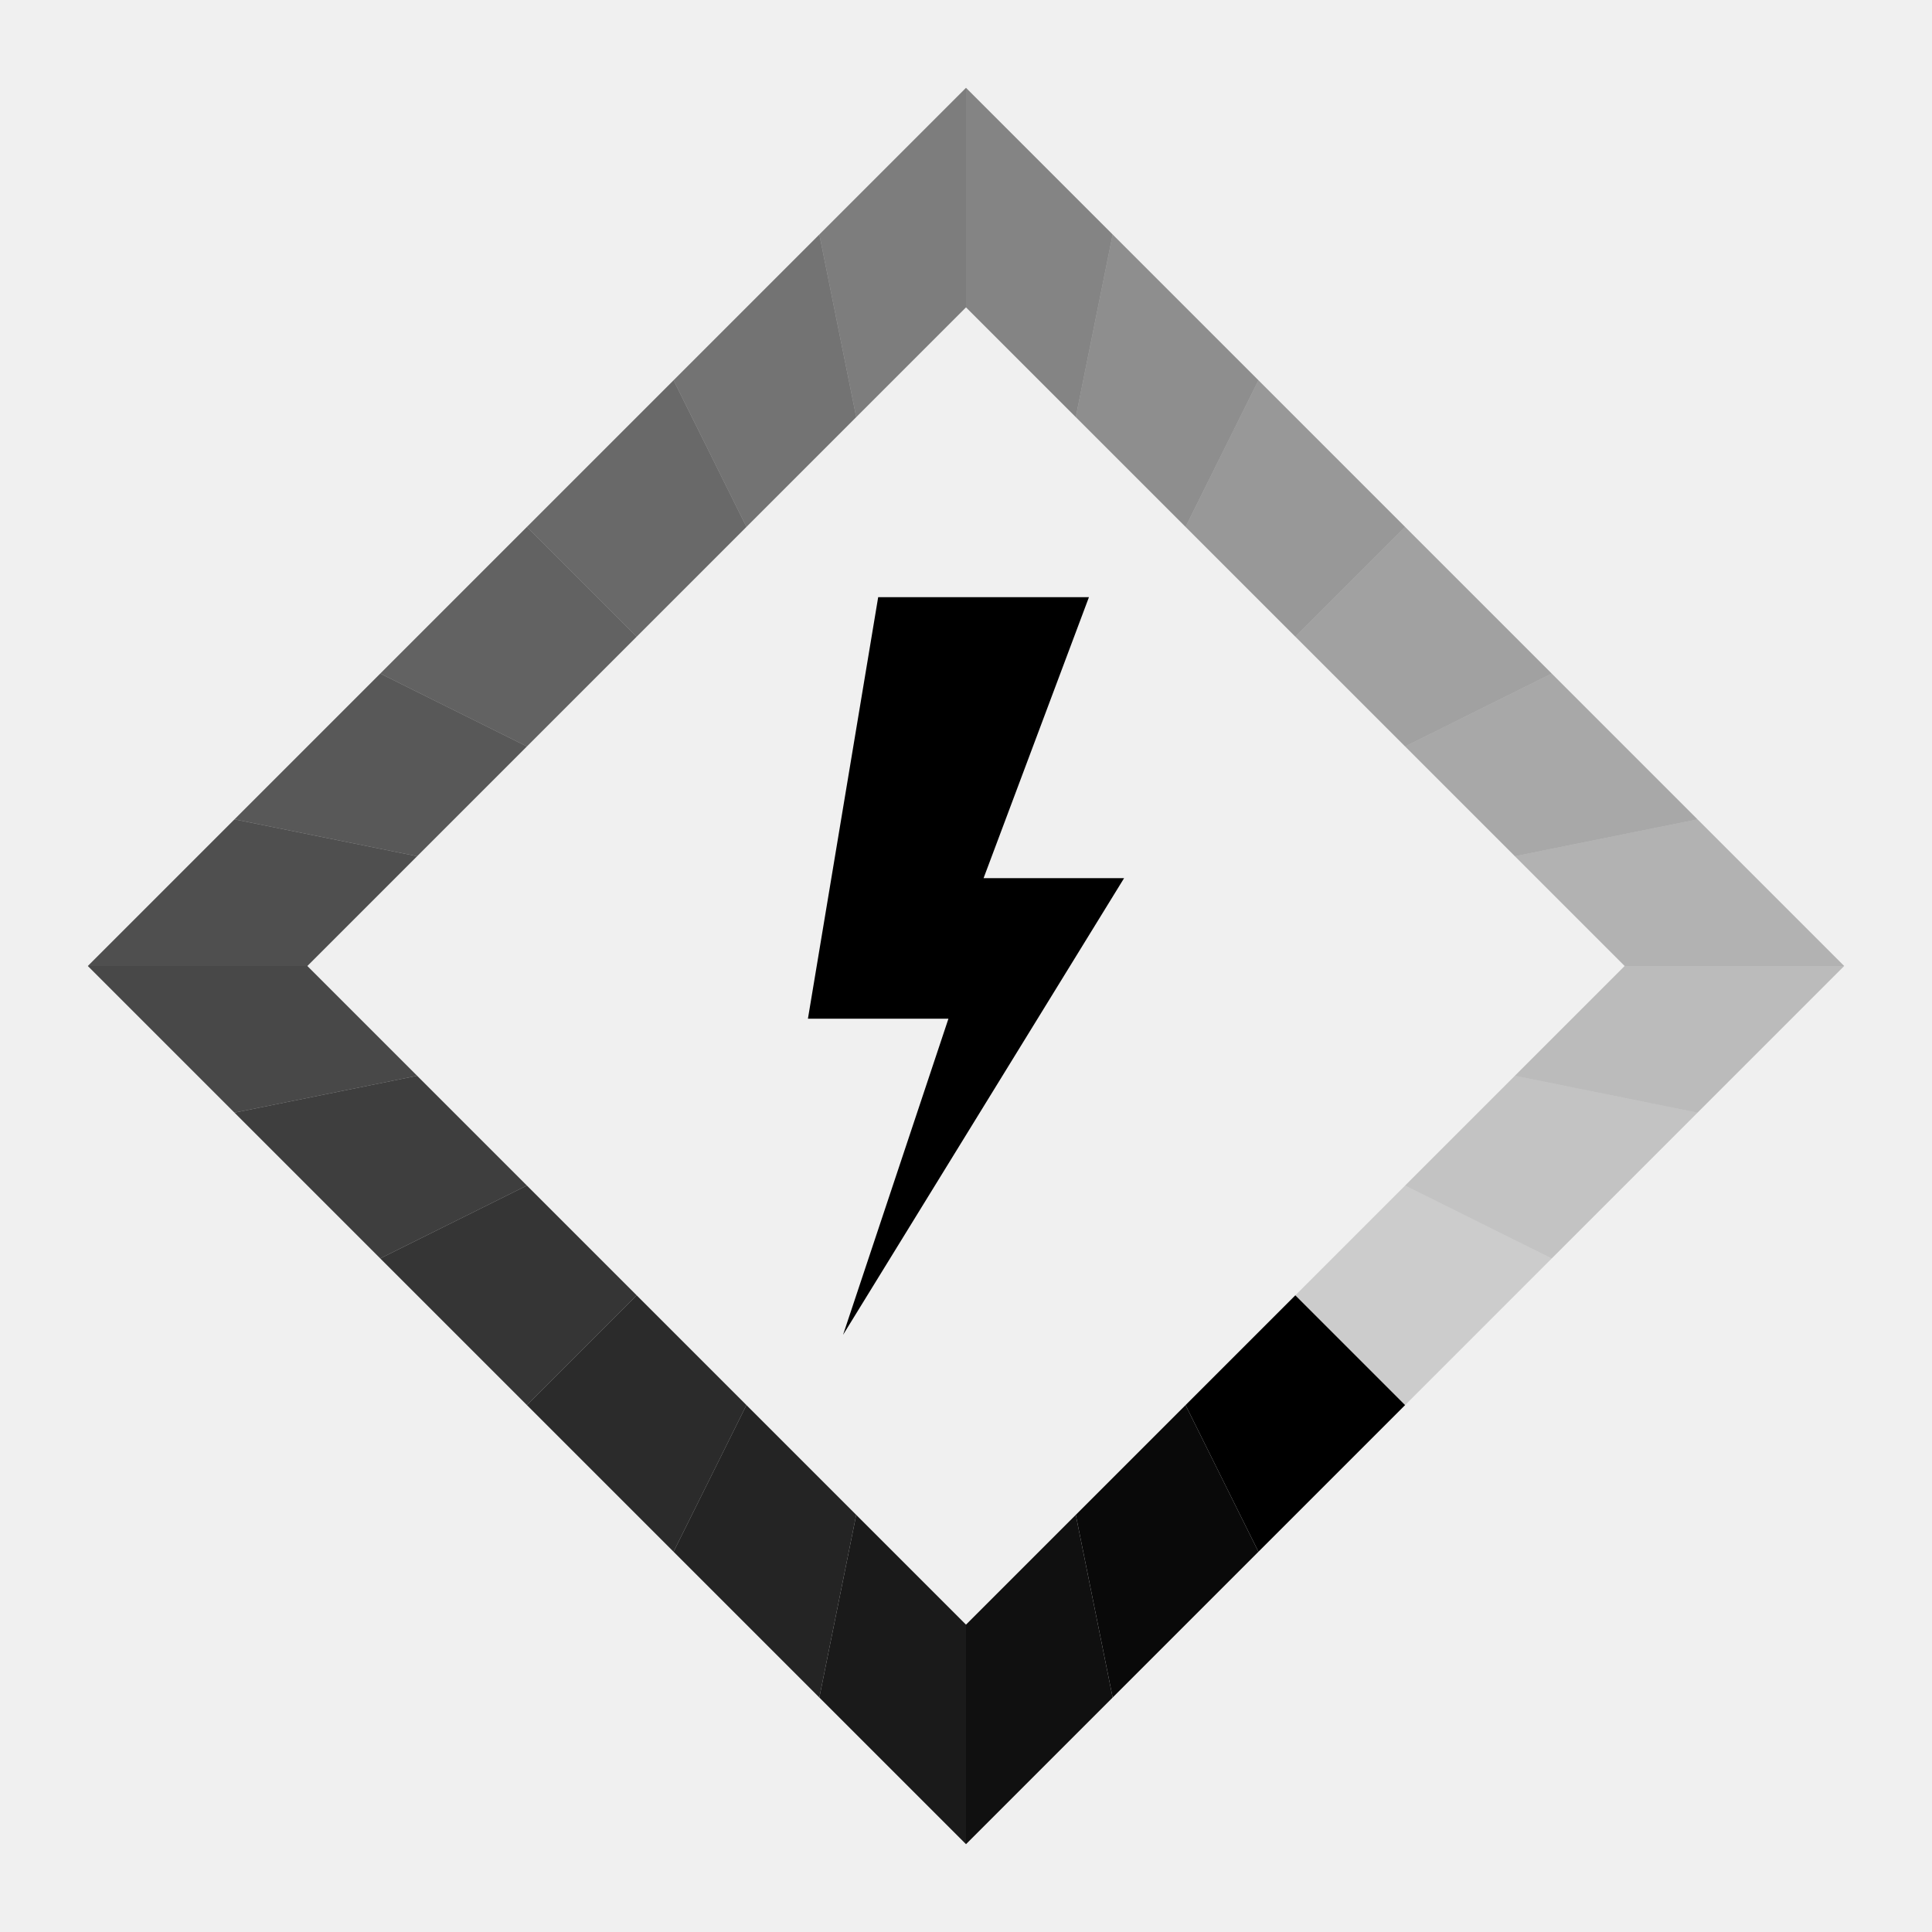
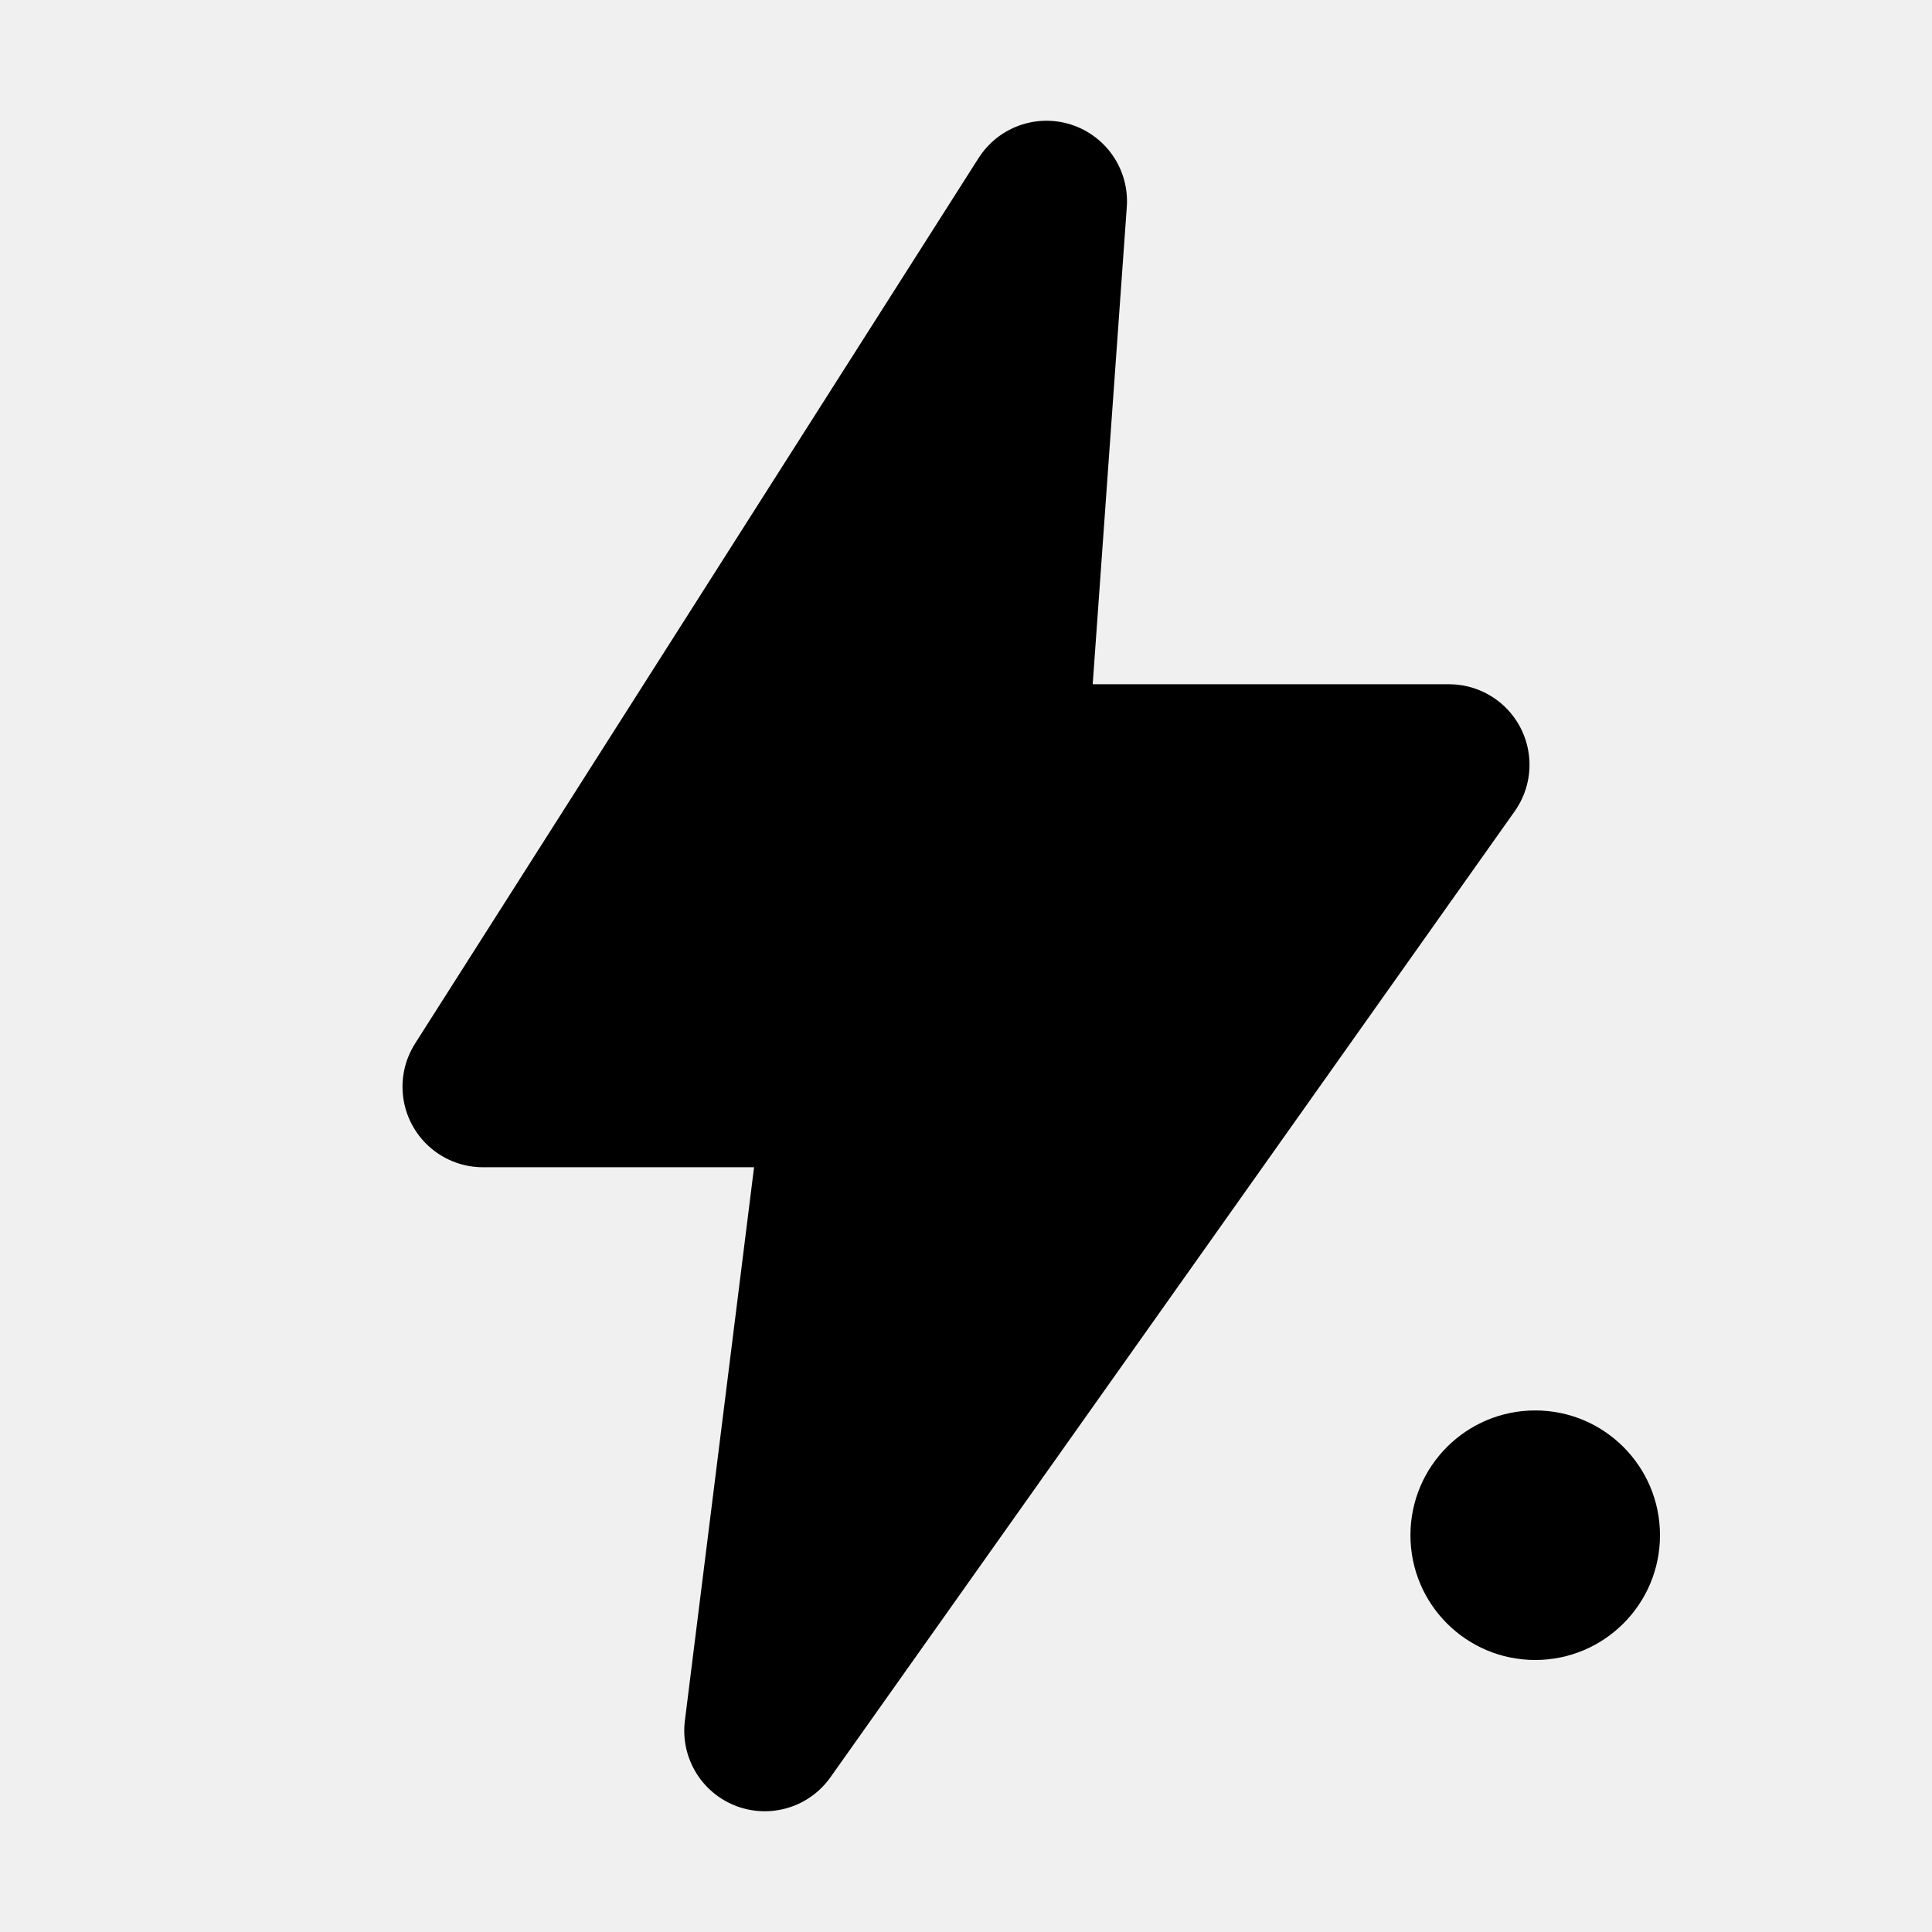
- <svg xmlns="http://www.w3.org/2000/svg" width="300" height="300" viewBox="40 40 220 220" fill="none">
-   <path d="M150,50 L166.7,66.7 L162.5,87.5 L150,75 Z" fill="black" fill-opacity="0.45" />
-   <path d="M166.7,66.7 L183.3,83.3 L175,100 L162.5,87.5 Z" fill="black" fill-opacity="0.41" />
-   <path d="M183.3,83.3 L200,100 L187.5,112.5 L175,100 Z" fill="black" fill-opacity="0.37" />
-   <path d="M200,100 L216.7,116.7 L200,125 L187.5,112.5 Z" fill="black" fill-opacity="0.33" />
-   <path d="M216.7,116.7 L233.3,133.3 L212.5,137.5 L200,125 Z" fill="black" fill-opacity="0.3" />
-   <path d="M233.3,133.3 L250,150 L225,150 L212.5,137.5 Z" fill="black" fill-opacity="0.26" />
-   <path d="M250,150 L233.3,166.7 L212.5,162.5 L225,150 Z" fill="black" fill-opacity="0.22" />
-   <path d="M233.3,166.7 L216.7,183.3 L200,175 L212.5,162.5 Z" fill="black" fill-opacity="0.19" />
-   <path d="M216.7,183.3 L200,200 L187.5,187.5 L200,175 Z" fill="black" fill-opacity="0.15" />
-   <path d="M200,200 L183.3,216.7 L175,200 L187.5,187.5 Z" fill="black" />
-   <path d="M183.3,216.7 L166.7,233.3 L162.5,212.5 L175,200 Z" fill="black" fill-opacity="0.96" />
-   <path d="M166.7,233.3 L150,250 L150,225 L162.5,212.5 Z" fill="black" fill-opacity="0.93" />
-   <path d="M150,250 L133.3,233.3 L137.5,212.5 L150,225 Z" fill="black" fill-opacity="0.89" />
-   <path d="M133.3,233.3 L116.7,216.7 L125,200 L137.5,212.5 Z" fill="black" fill-opacity="0.85" />
-   <path d="M116.7,216.7 L100,200 L112.5,187.5 L125,200 Z" fill="black" fill-opacity="0.82" />
-   <path d="M100,200 L83.3,183.3 L100,175 L112.5,187.5 Z" fill="black" fill-opacity="0.78" />
-   <path d="M83.3,183.3 L66.7,166.7 L87.5,162.5 L100,175 Z" fill="black" fill-opacity="0.74" />
-   <path d="M66.7,166.7 L50,150 L75,150 L87.5,162.5 Z" fill="black" fill-opacity="0.7" />
-   <path d="M50,150 L66.7,133.3 L87.5,137.5 L75,150 Z" fill="black" fill-opacity="0.67" />
-   <path d="M66.7,133.3 L83.3,116.7 L100,125 L87.5,137.5 Z" fill="black" fill-opacity="0.63" />
-   <path d="M83.3,116.7 L100,100 L112.5,112.5 L100,125 Z" fill="black" fill-opacity="0.59" />
-   <path d="M100,100 L116.7,83.3 L125,100 L112.5,112.5 Z" fill="black" fill-opacity="0.56" />
-   <path d="M116.7,83.3 L133.3,66.7 L137.5,87.5 L125,100 Z" fill="black" fill-opacity="0.52" />
-   <path d="M133.3,66.7 L150,50 L150,75 L137.5,87.5 Z" fill="black" fill-opacity="0.48" />
-   <path d="M140,108 L164,108 L152,140 L168,140 L136,192 L148,156 L132,156 Z" fill="black" />
+ <svg xmlns="http://www.w3.org/2000/svg" viewBox="0 0 48 48" fill="none">
+   <mask id="gap" maskUnits="userSpaceOnUse" x="0" y="0" width="48" height="48">
+     <rect width="48" height="48" fill="white" />
+     <circle cx="38.142" cy="38.142" r="4.9" fill="black" />
+   </mask>
+   <path d="M26 5 L12 27 H21 L19 43 L36 19 H25 Z" fill="black" stroke="black" stroke-width="4" stroke-linejoin="round" mask="url(#gap)" />
+   <circle cx="38.142" cy="38.142" r="3.1" fill="black" />
</svg>
